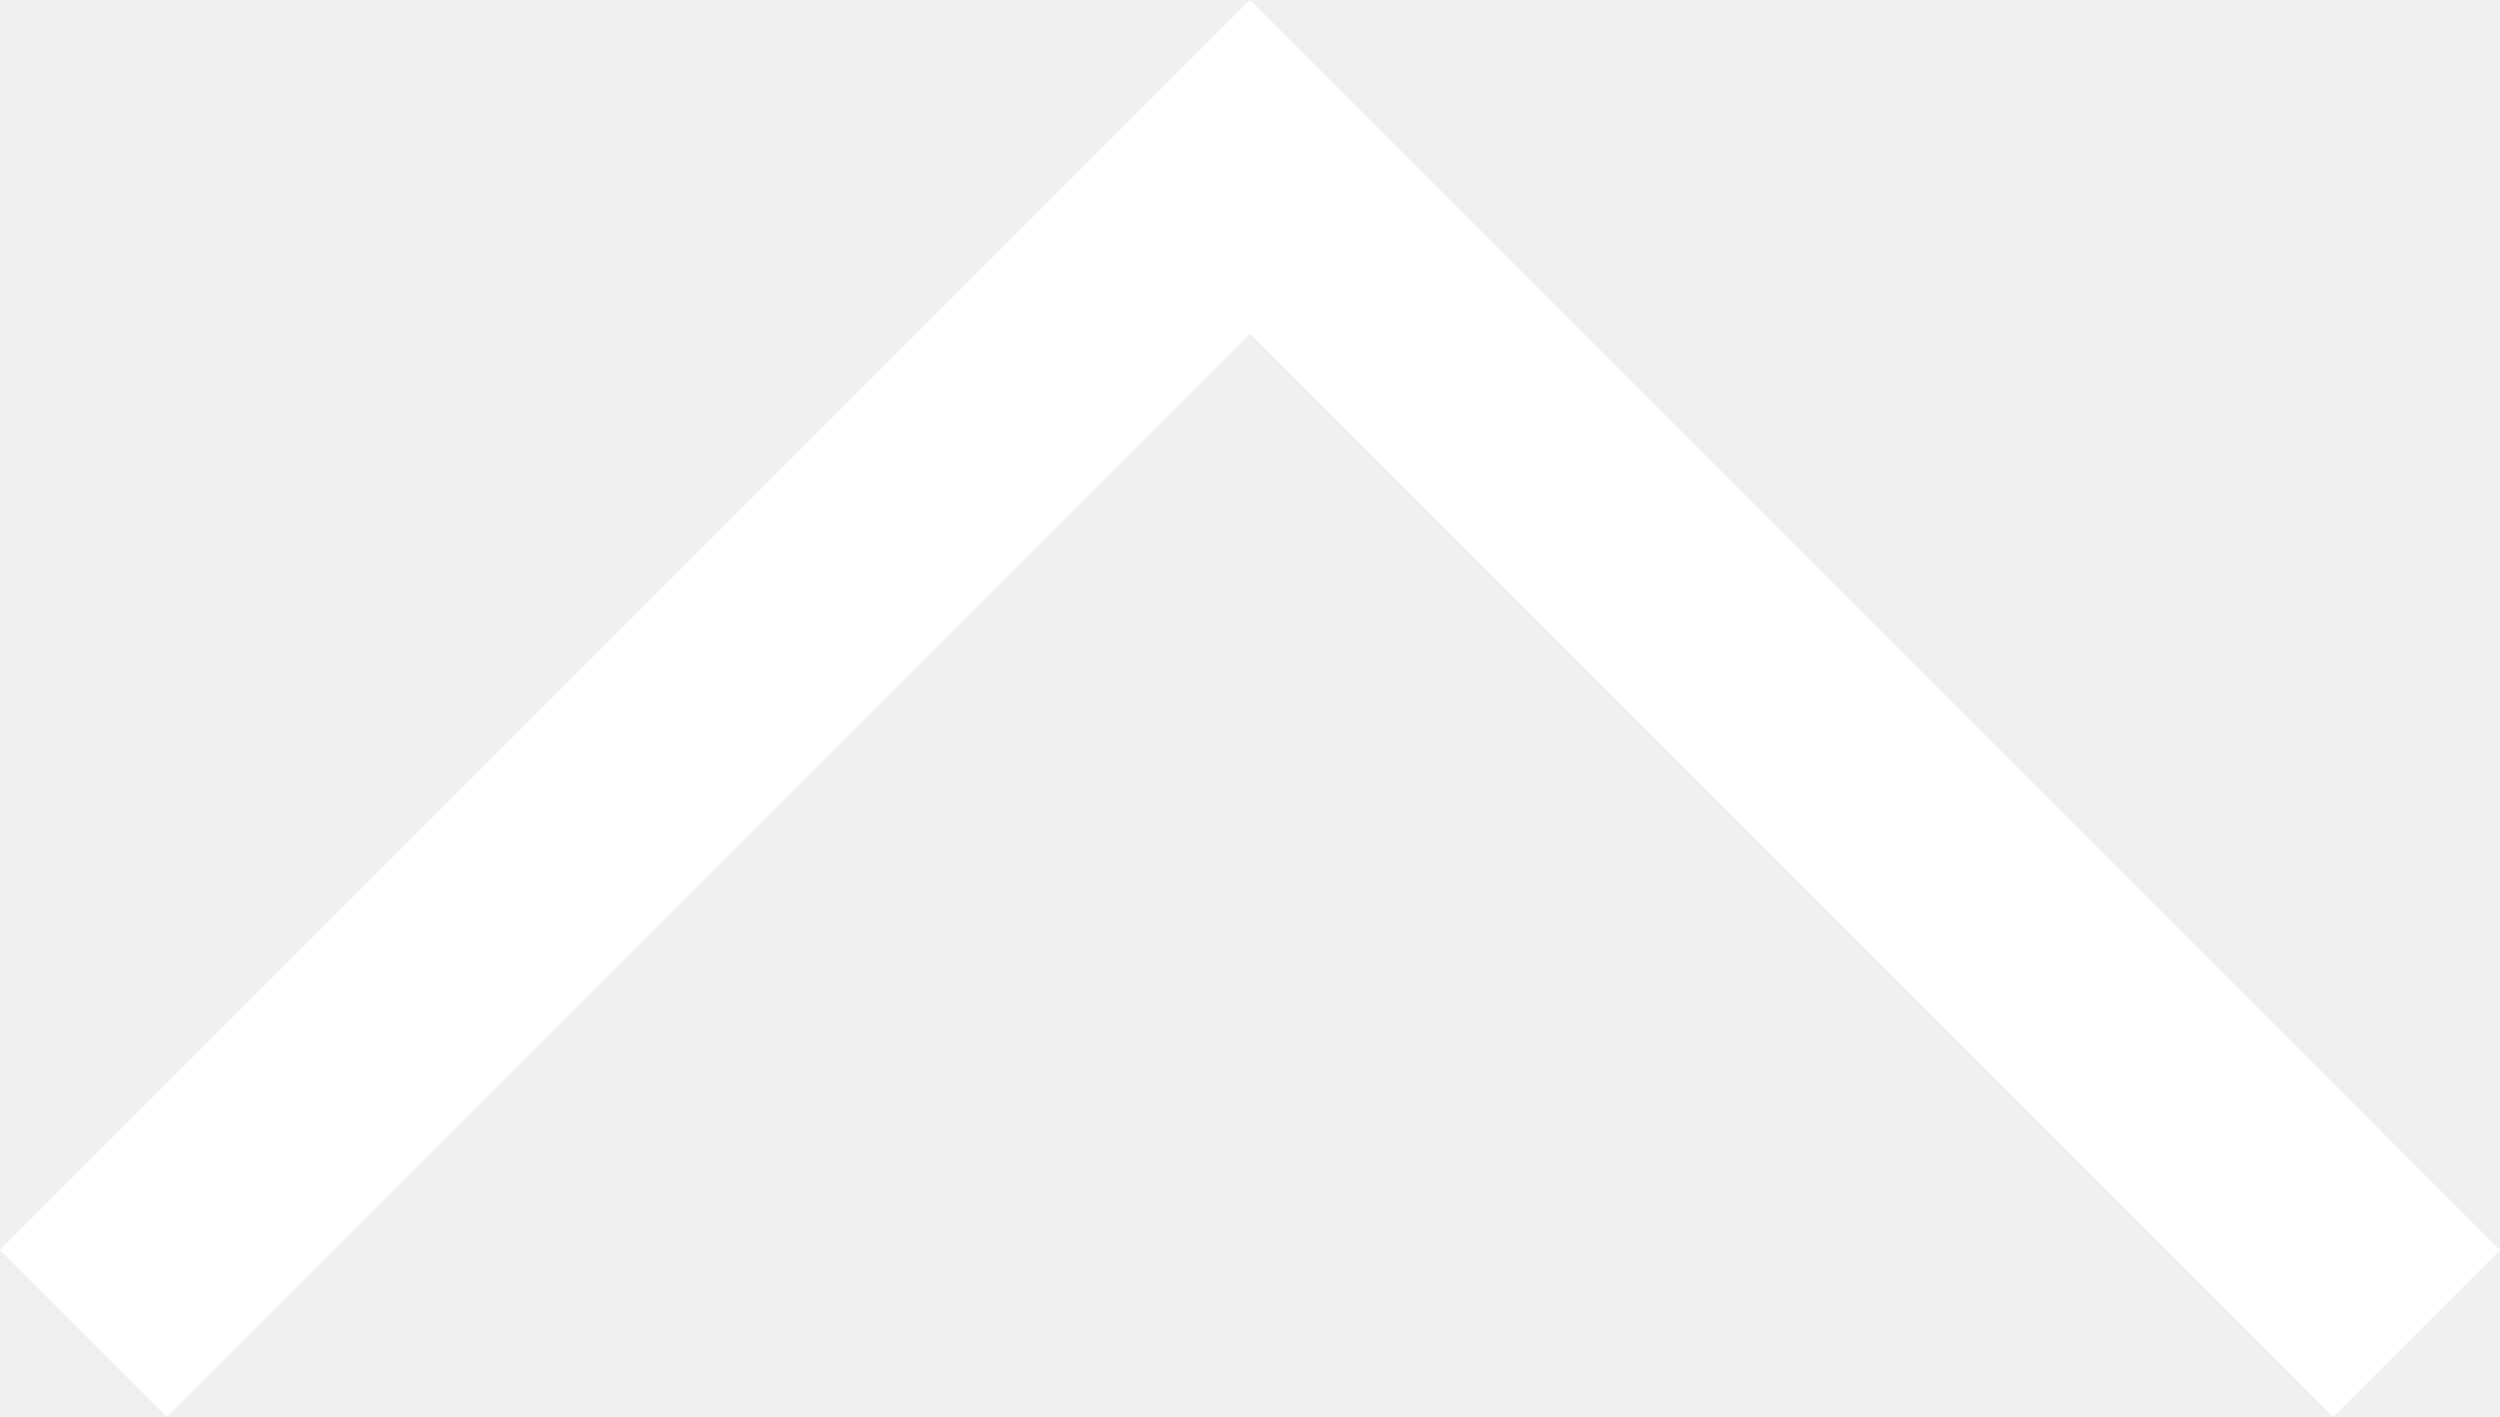
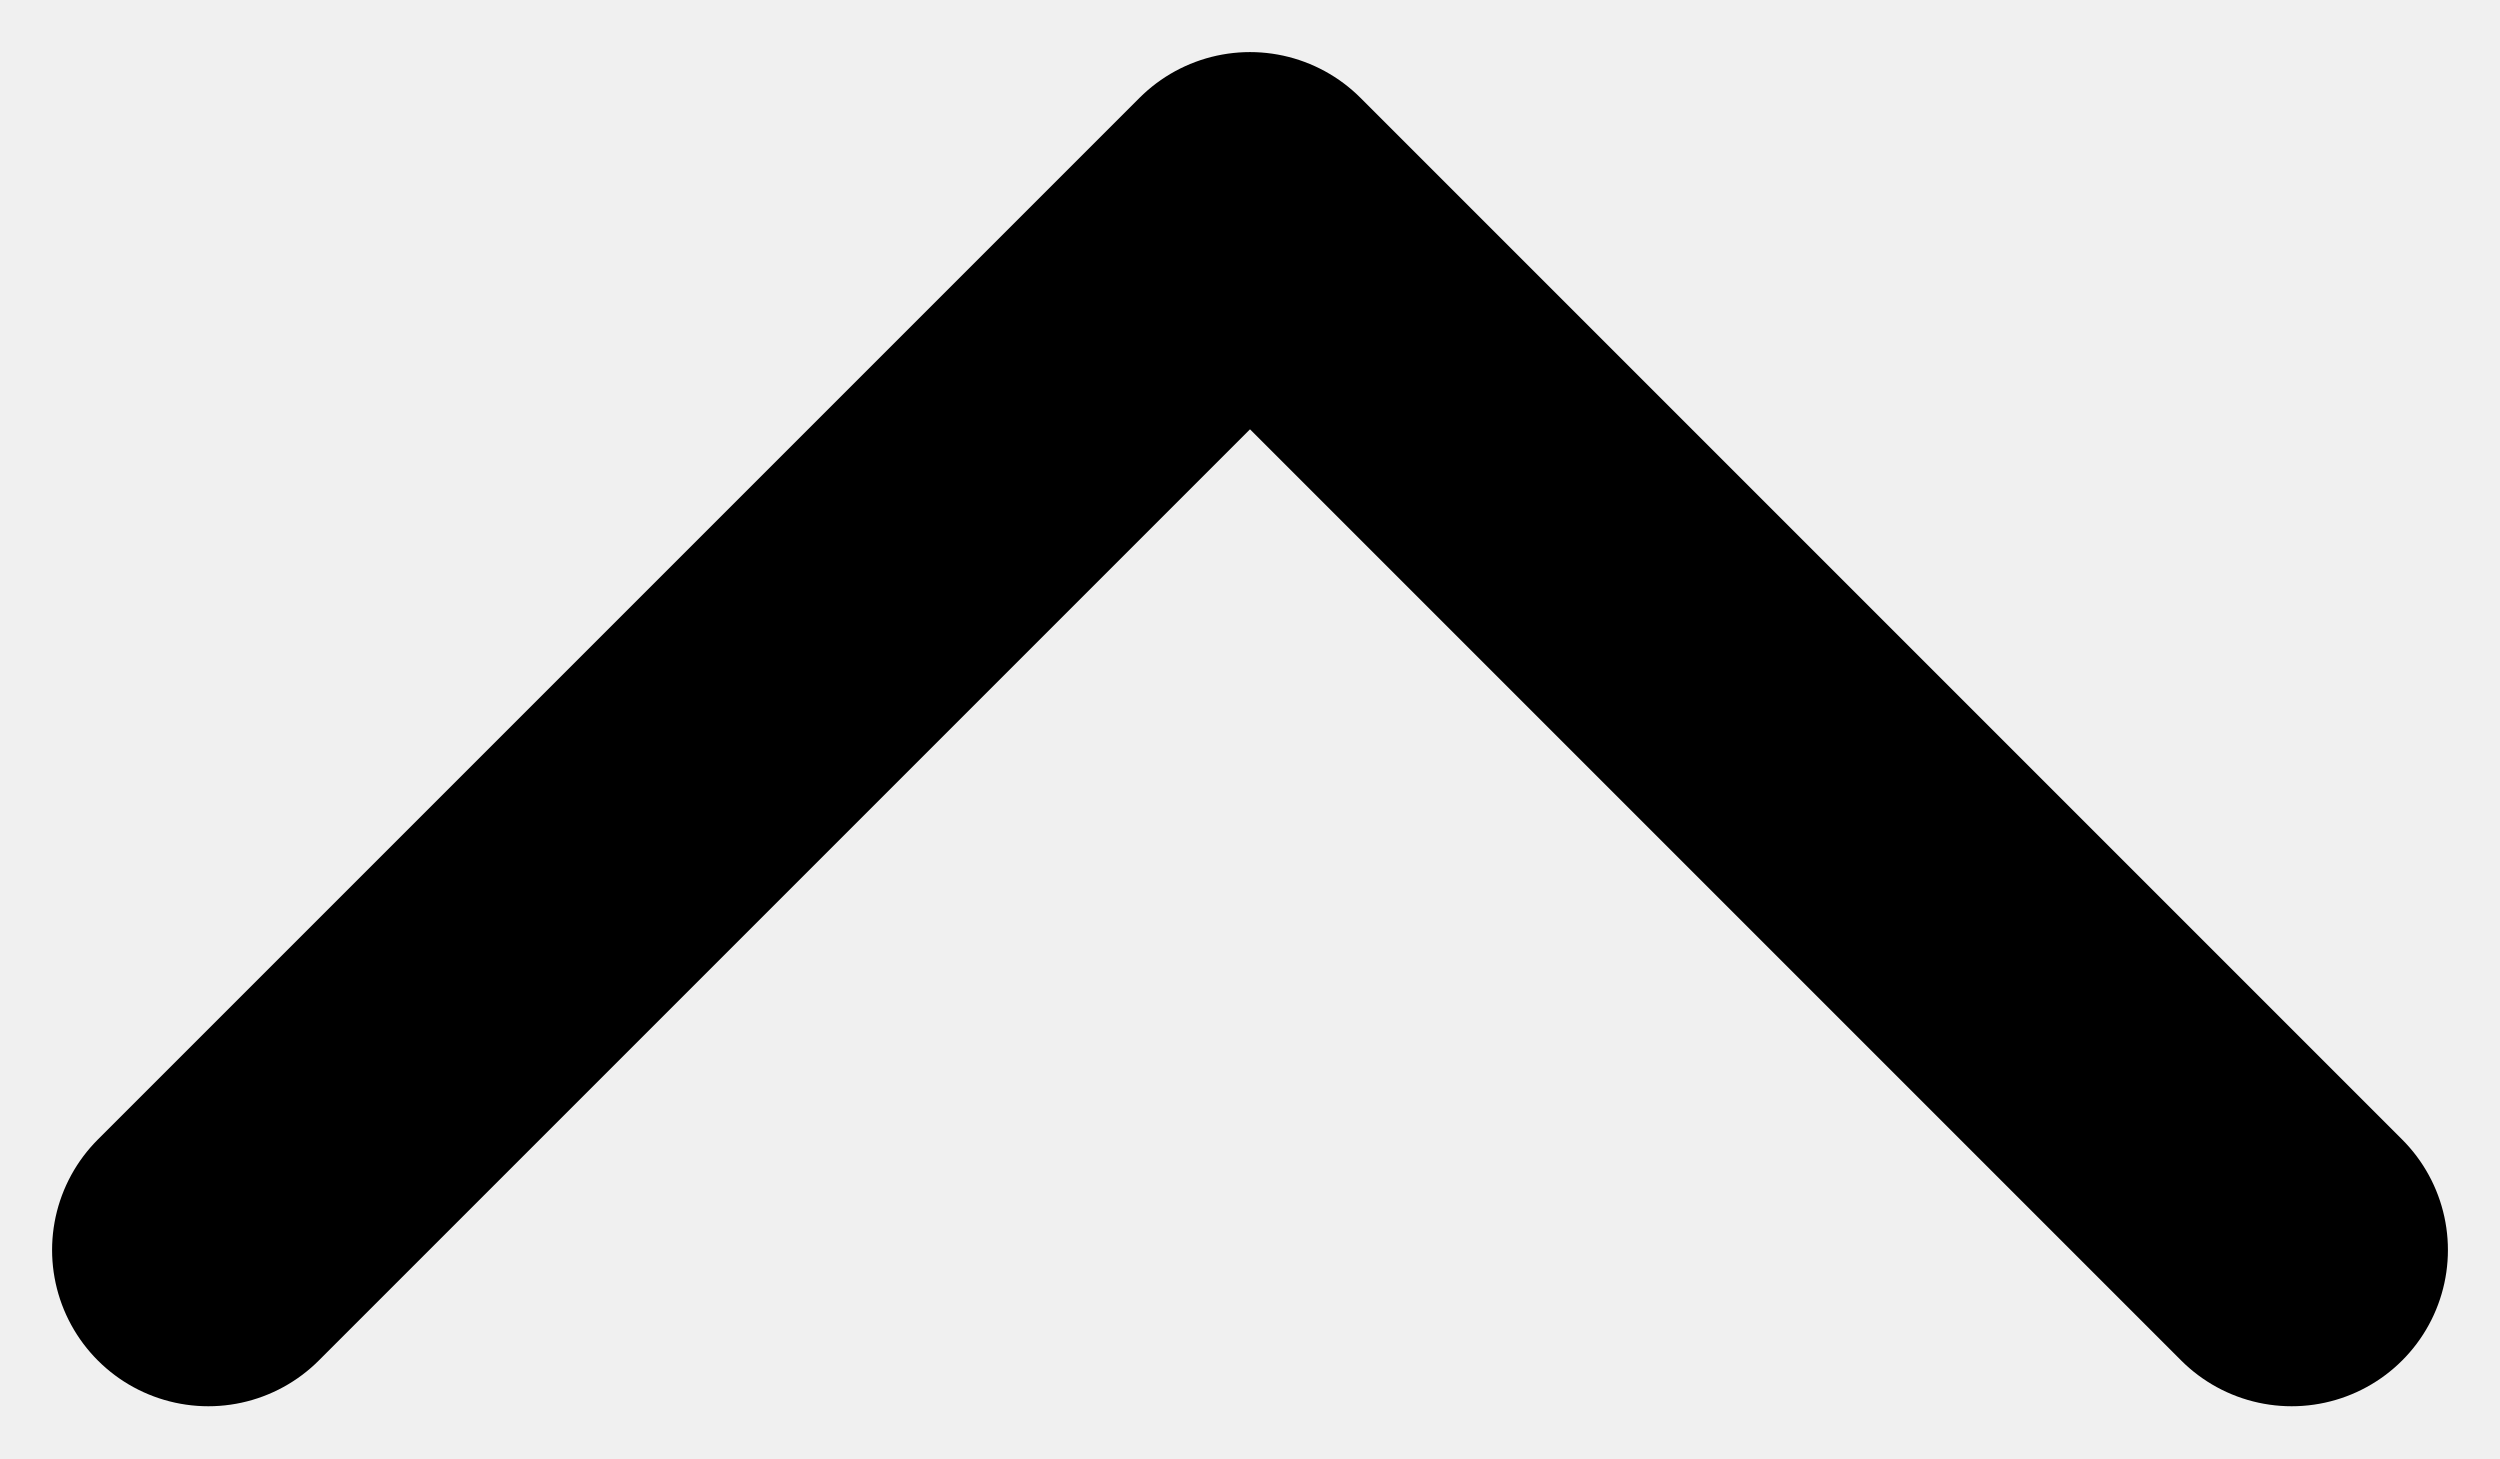
- <svg xmlns="http://www.w3.org/2000/svg" width="42.381" height="24.02" viewBox="0 0 42.381 24.02">
-   <path d="M-7797.545-2988.229l19.776,19.777,19.777-19.777" transform="translate(-7756.578 -2965.624) rotate(-180)" fill="none" stroke="#fff" stroke-width="4" />
+ <svg xmlns="http://www.w3.org/2000/svg" width="24" height="14" viewBox="0 0 24 14" fill="none">
+   <path d="M22 12L12 2L2 12" stroke="black" stroke-width="3" stroke-linecap="round" stroke-linejoin="round" />
</svg>
